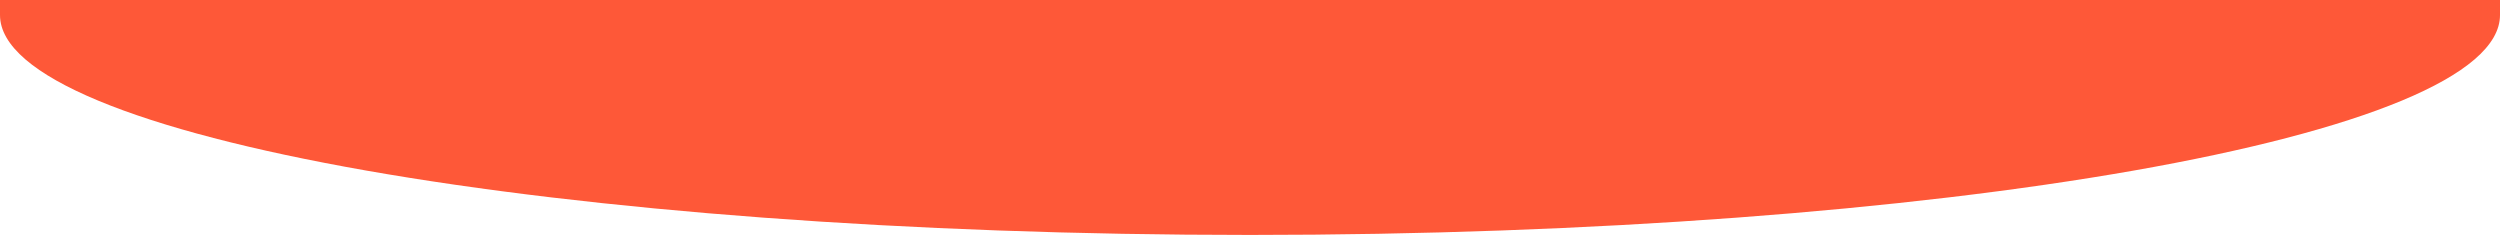
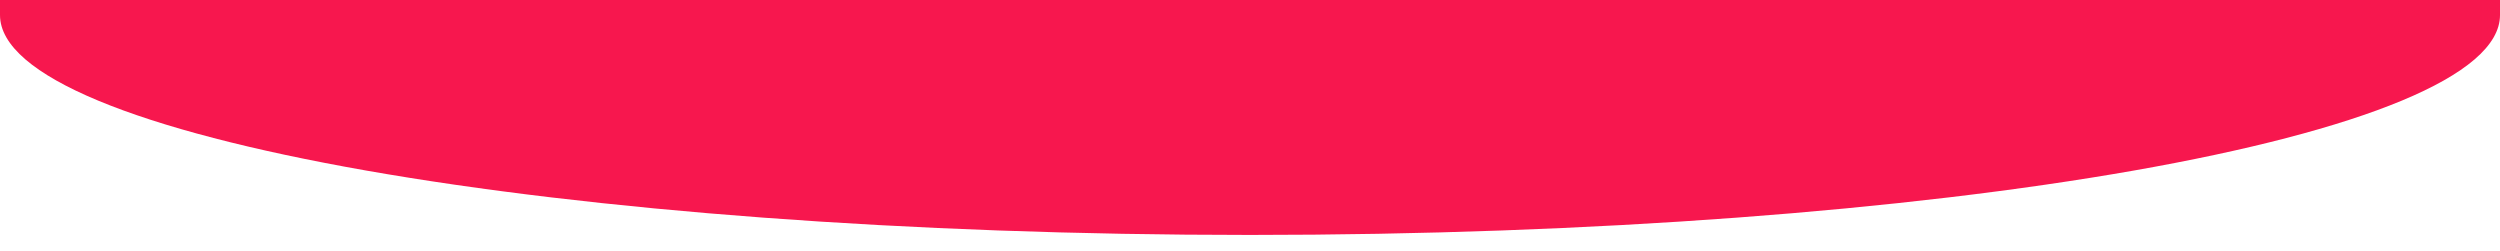
<svg xmlns="http://www.w3.org/2000/svg" data-name="Layer 1" viewBox="0 0 1200 120" preserveAspectRatio="none">
-   <path d="M0,0V7.23C0,65.52,268.63,112.77,600,112.77S1200,65.52,1200,7.23V0Z" class="shape-fill" fill="#FE5838" fill-opacity="1" />
+   <path d="M0,0V7.23C0,65.52,268.63,112.77,600,112.77S1200,65.52,1200,7.23V0Z" class="shape-fill" fill="#F7174E" fill-opacity="1" />
</svg>
